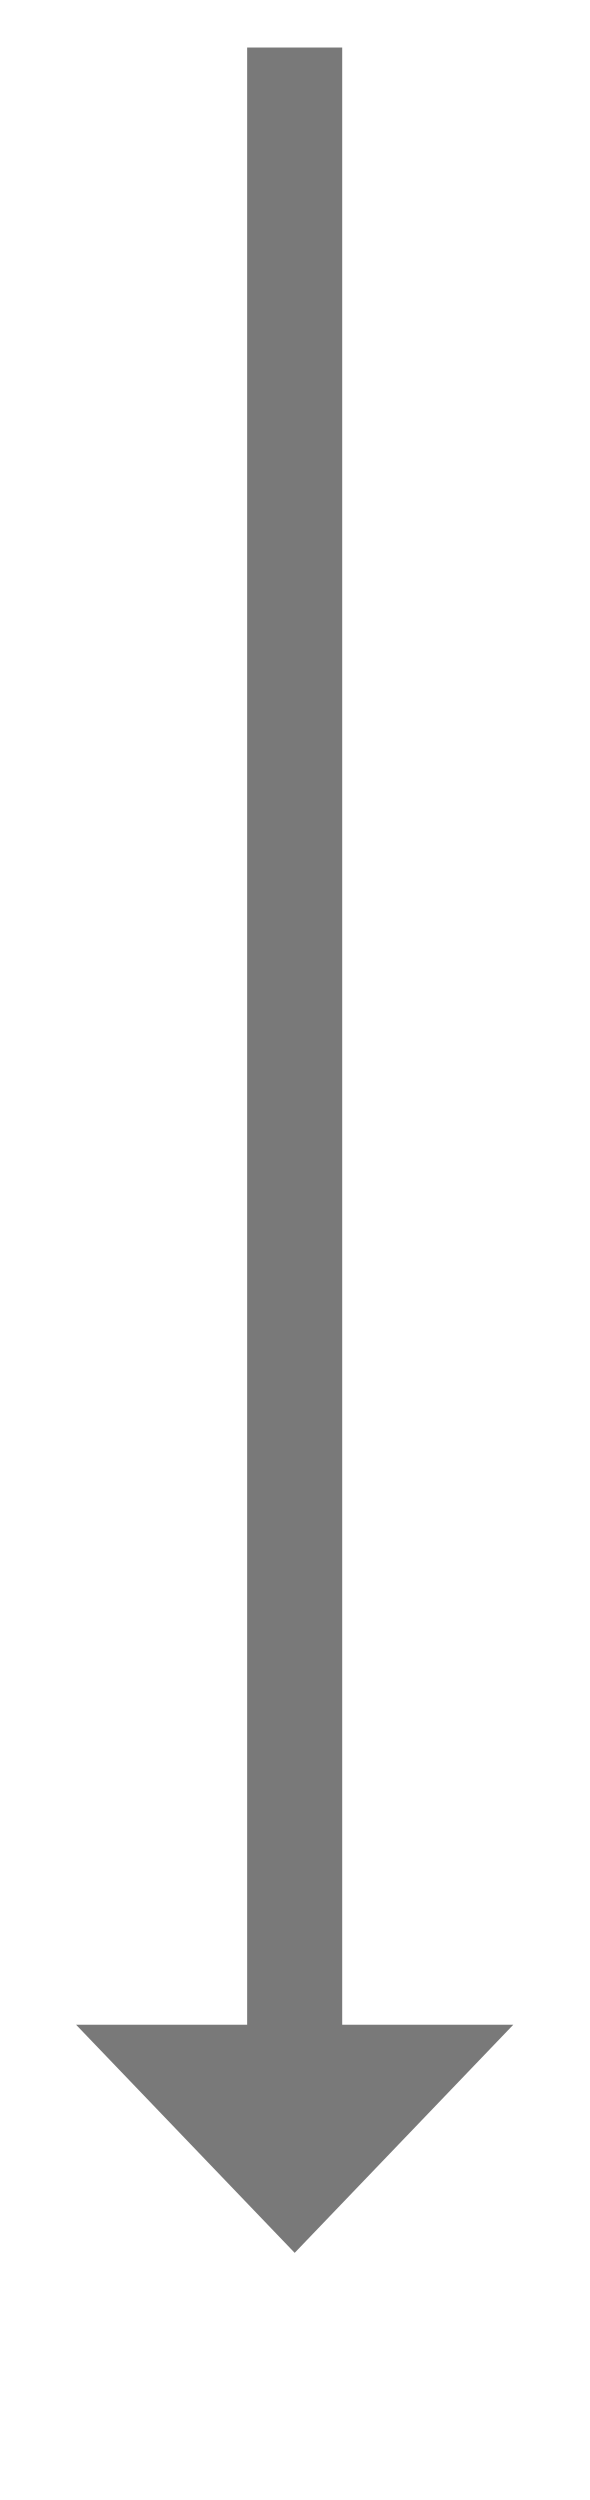
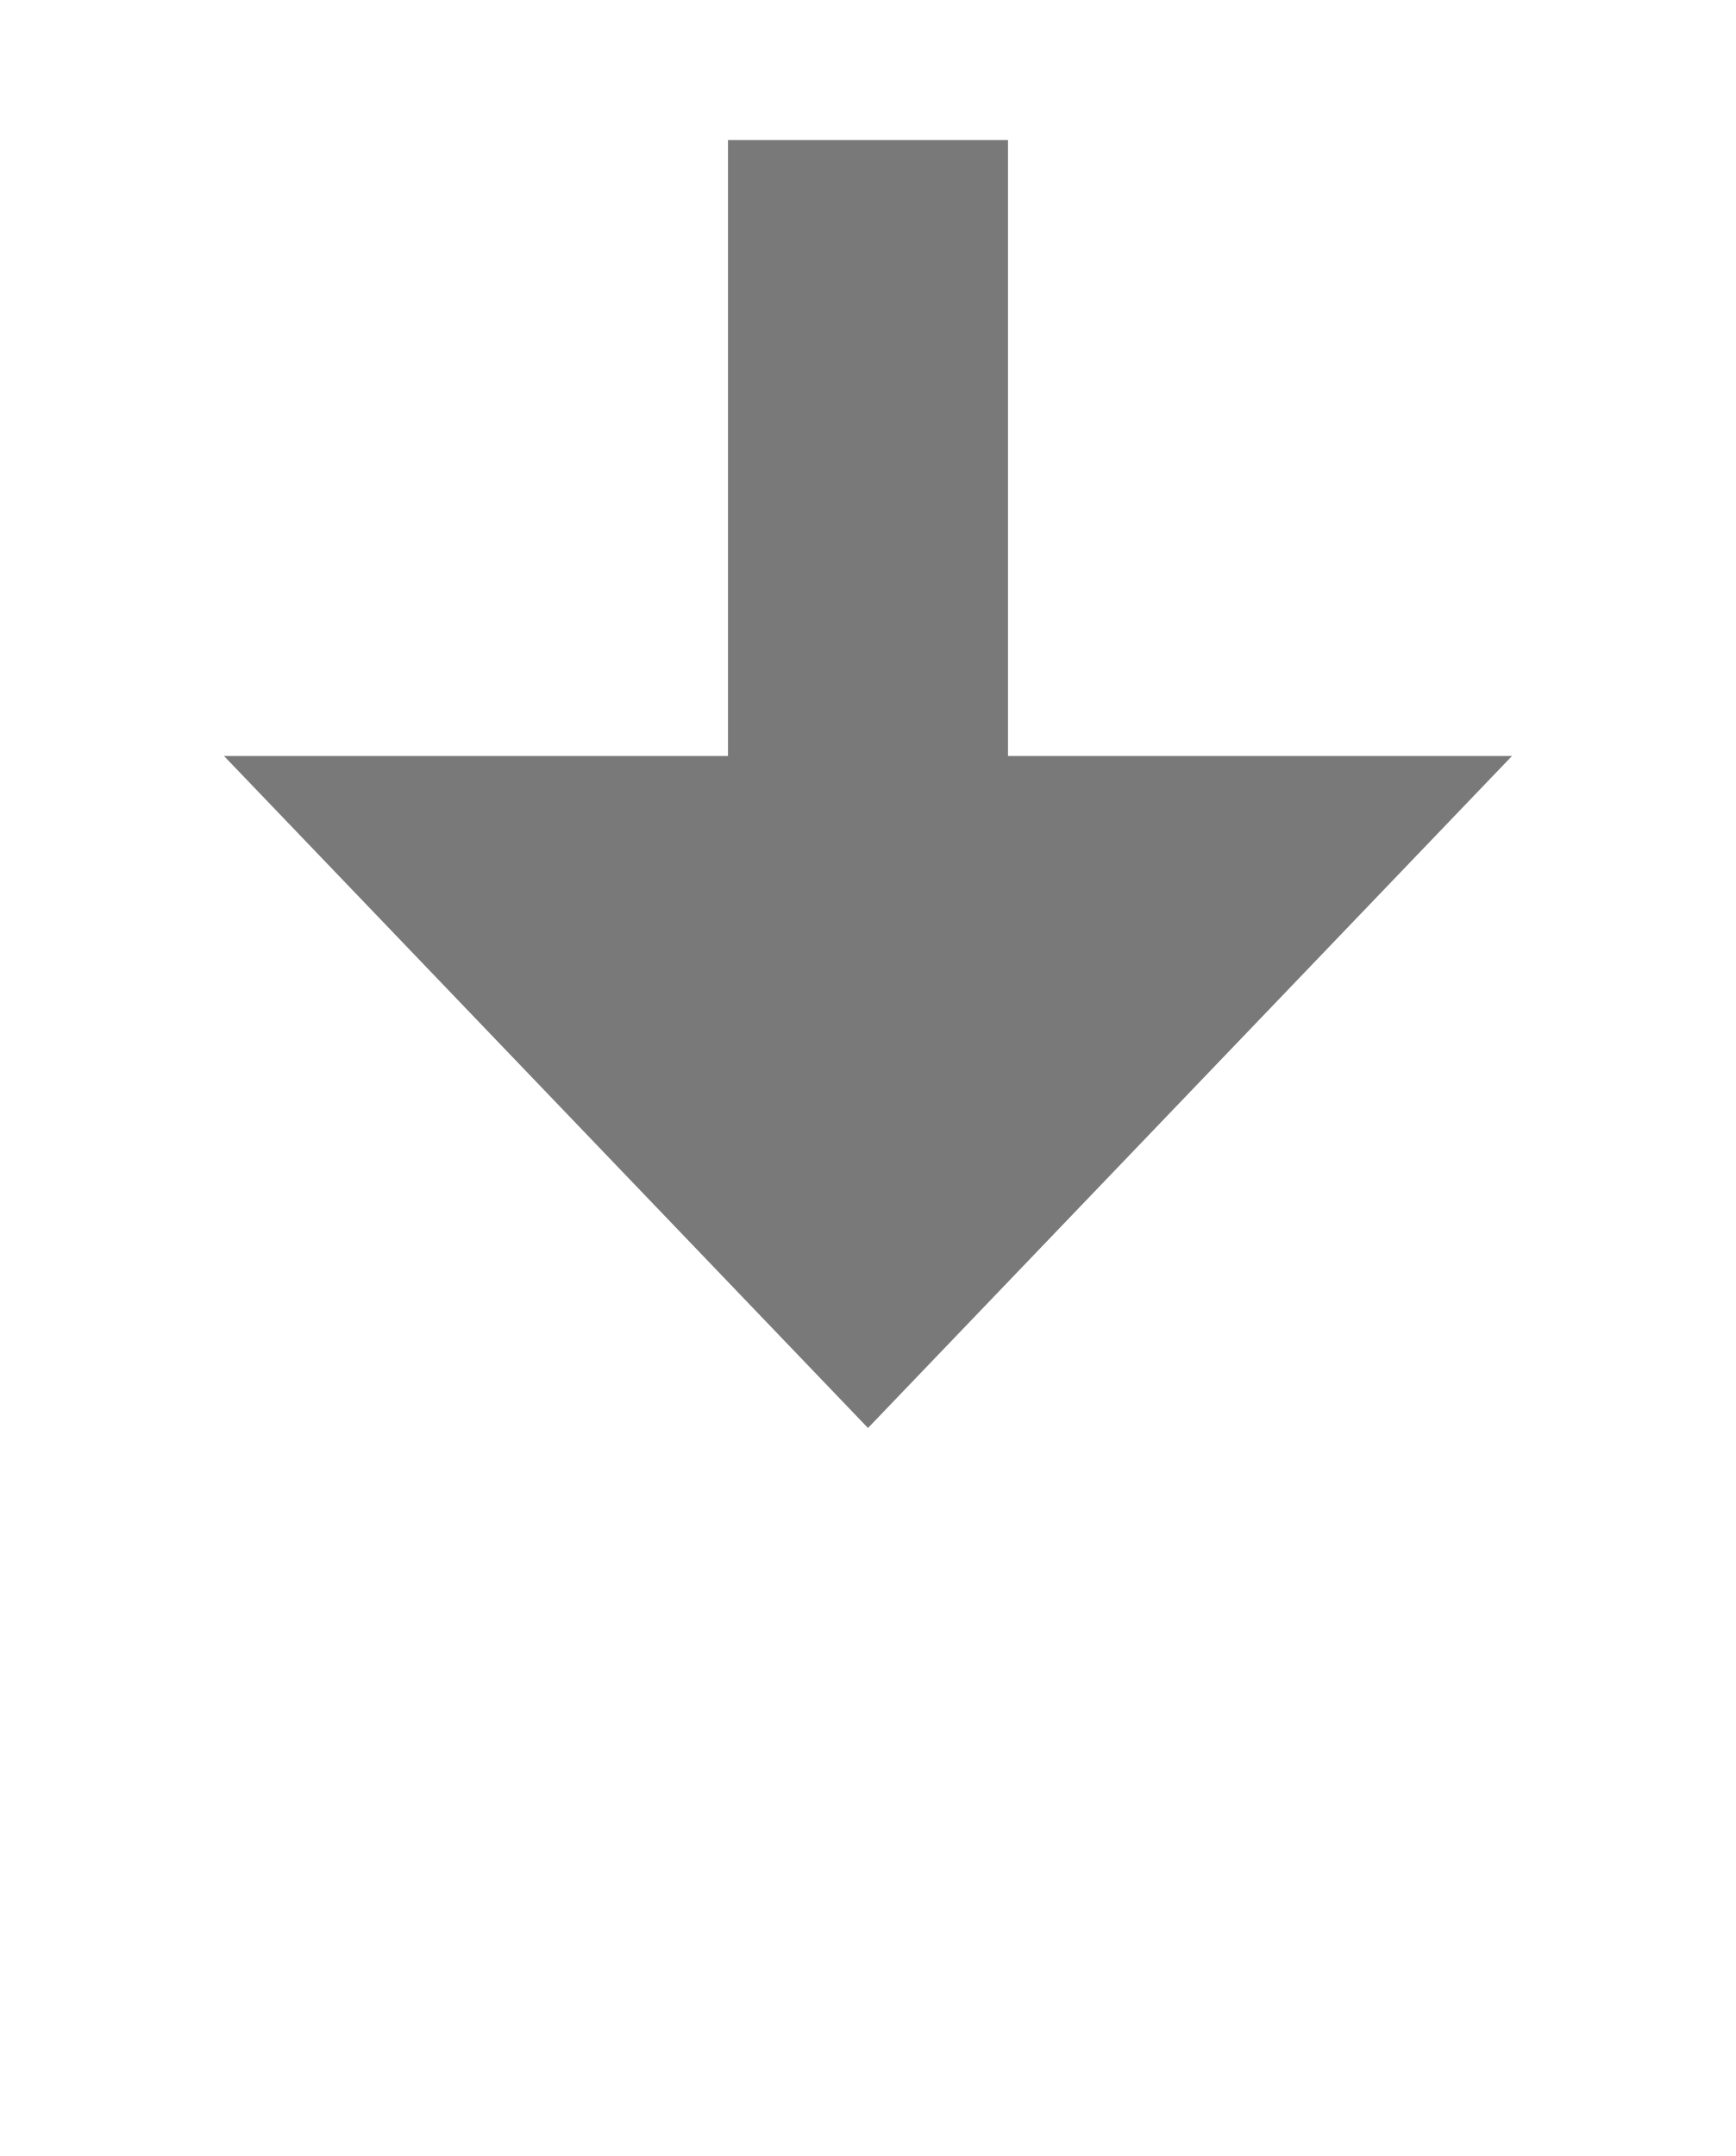
- <svg xmlns="http://www.w3.org/2000/svg" version="1.1" width="31px" height="131.5px">
-   <g transform="matrix(1 0 0 1 -954 -499.5 )">
-     <path d="M 958 606  L 969.5 618  L 981 606  L 958 606  Z " fill-rule="nonzero" fill="#797979" stroke="none" />
-     <path d="M 969.5 502  L 969.5 609  " stroke-width="5" stroke="#797979" fill="none" />
+ <svg xmlns="http://www.w3.org/2000/svg" version="1.1" width="31px" height="38.5px">
+   <g transform="matrix(1 0 0 1 -832 -487.5 )">
+     <path d="M 836 501  L 847.5 513  L 859 501  L 836 501  Z " fill-rule="nonzero" fill="#797979" stroke="none" />
+     <path d="M 847.5 490  L 847.5 504  " stroke-width="5" stroke="#797979" fill="none" />
  </g>
</svg>
